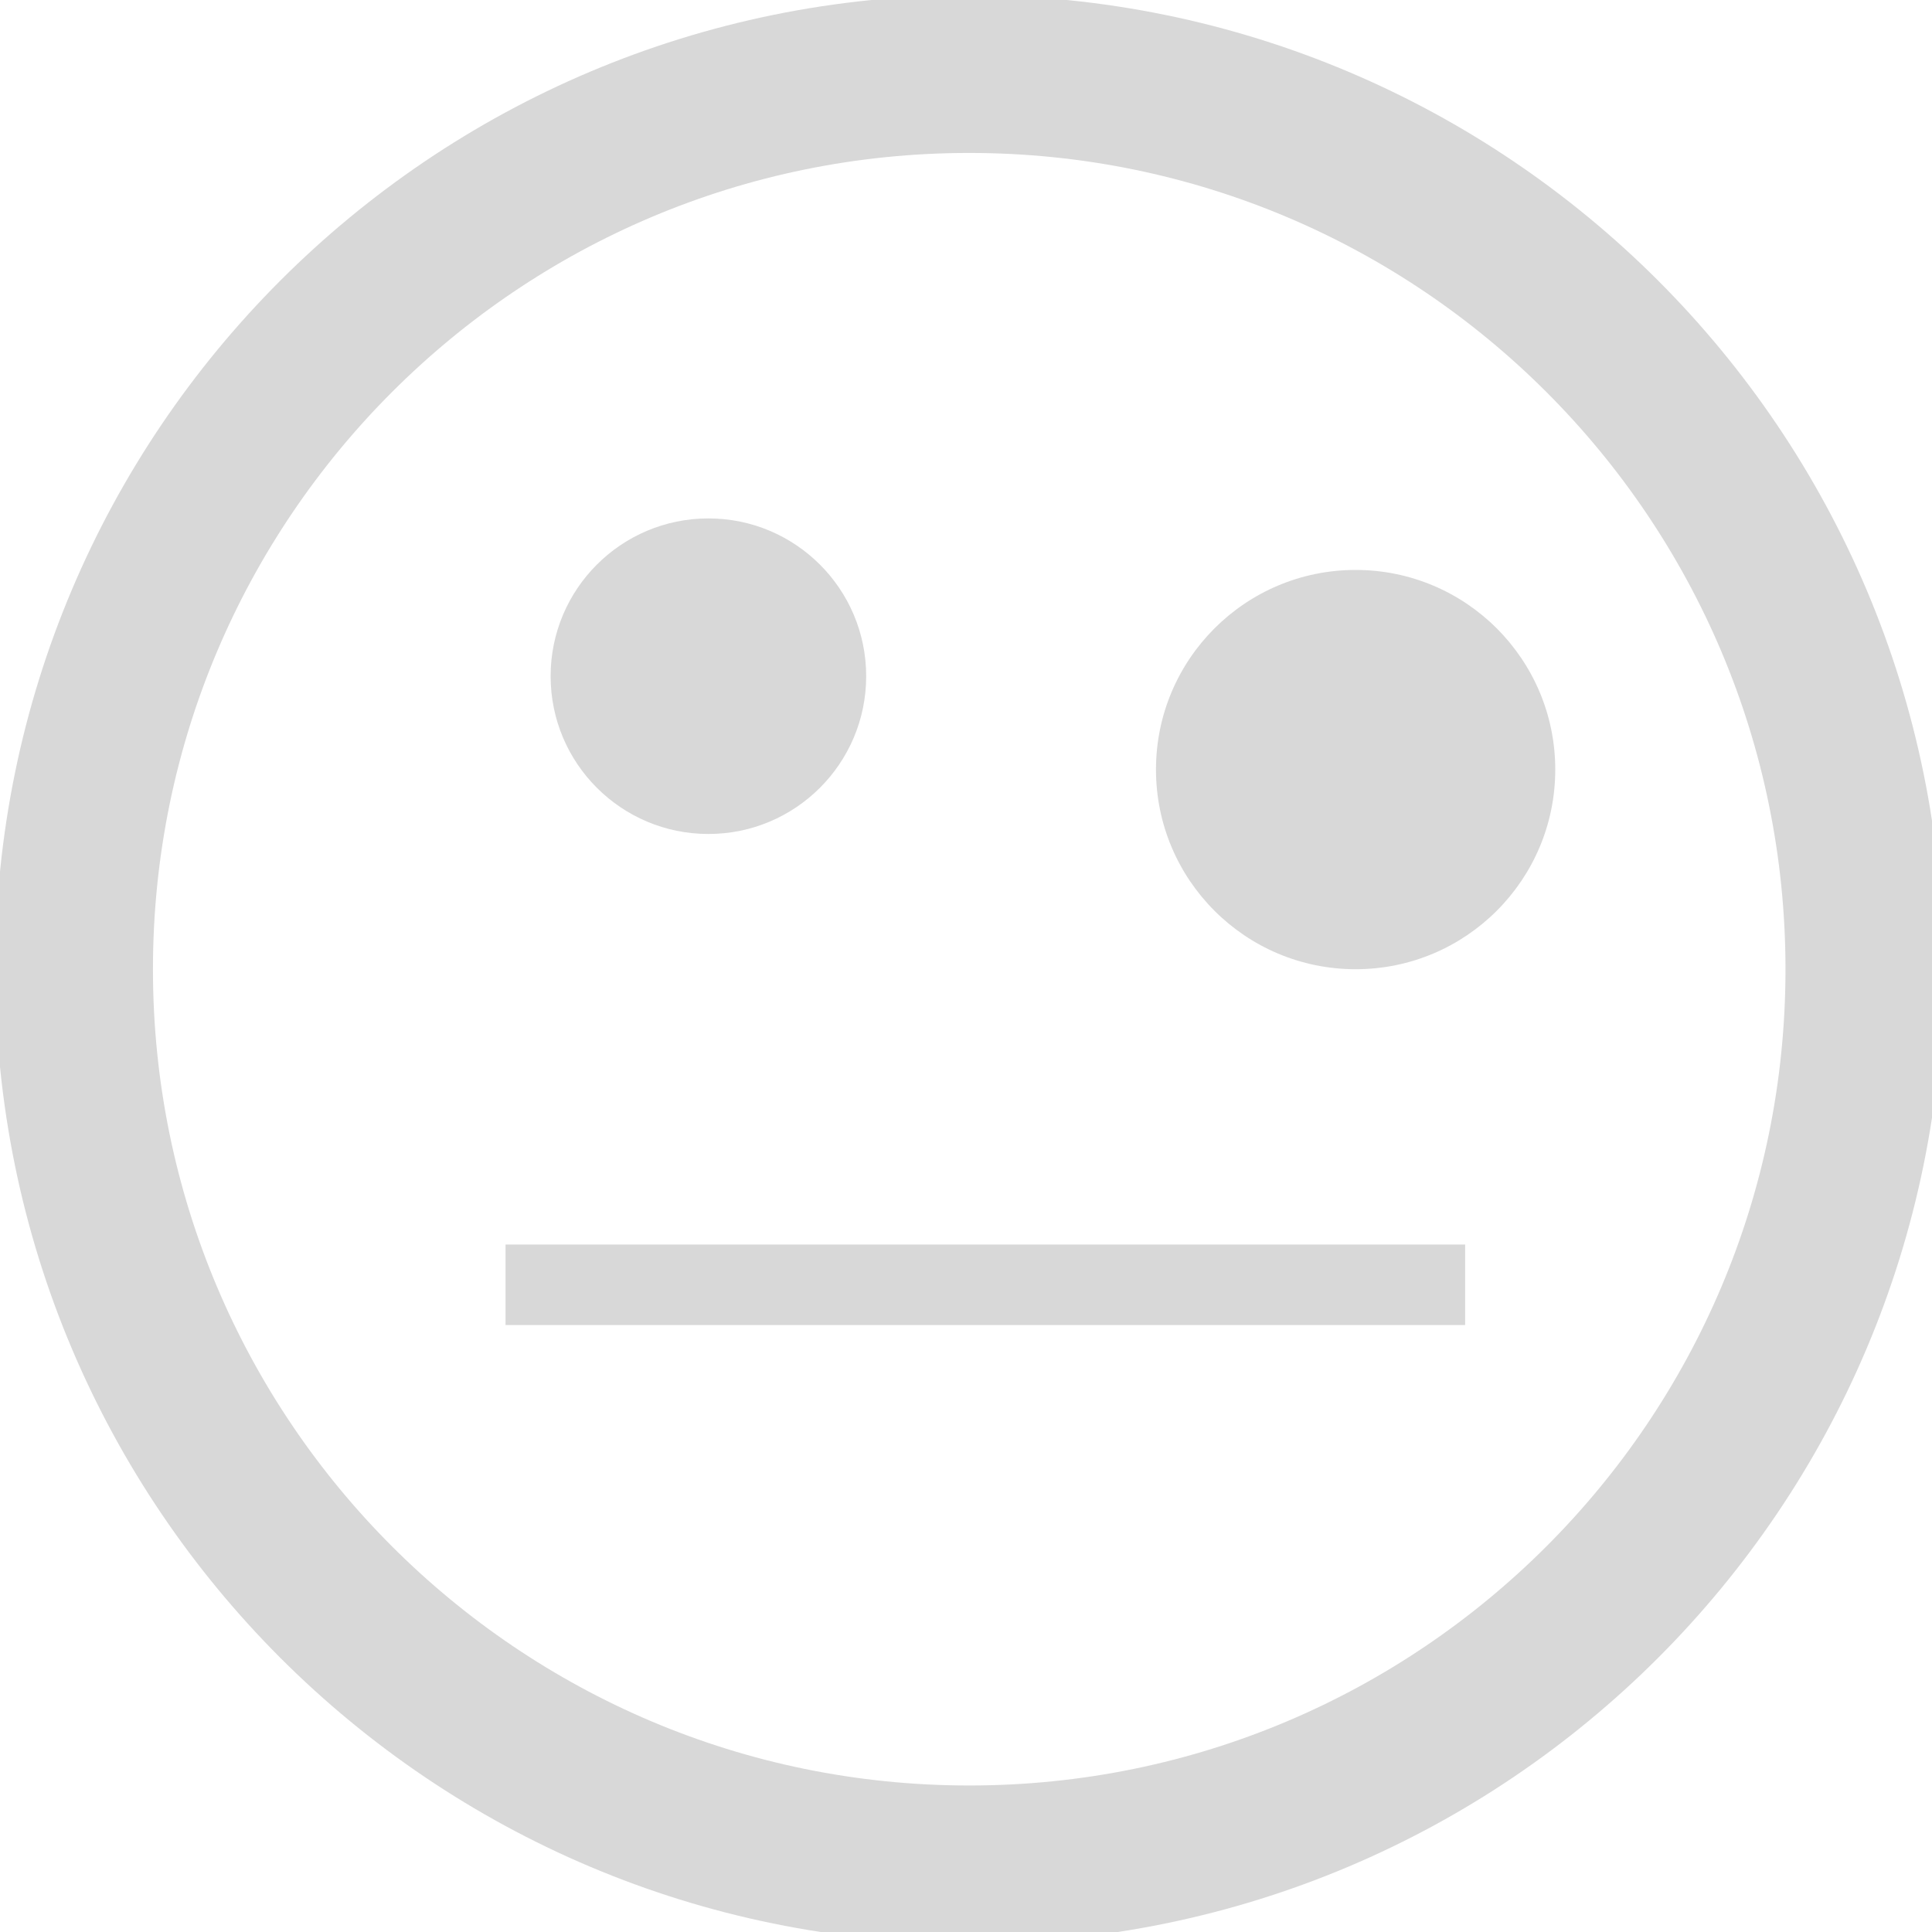
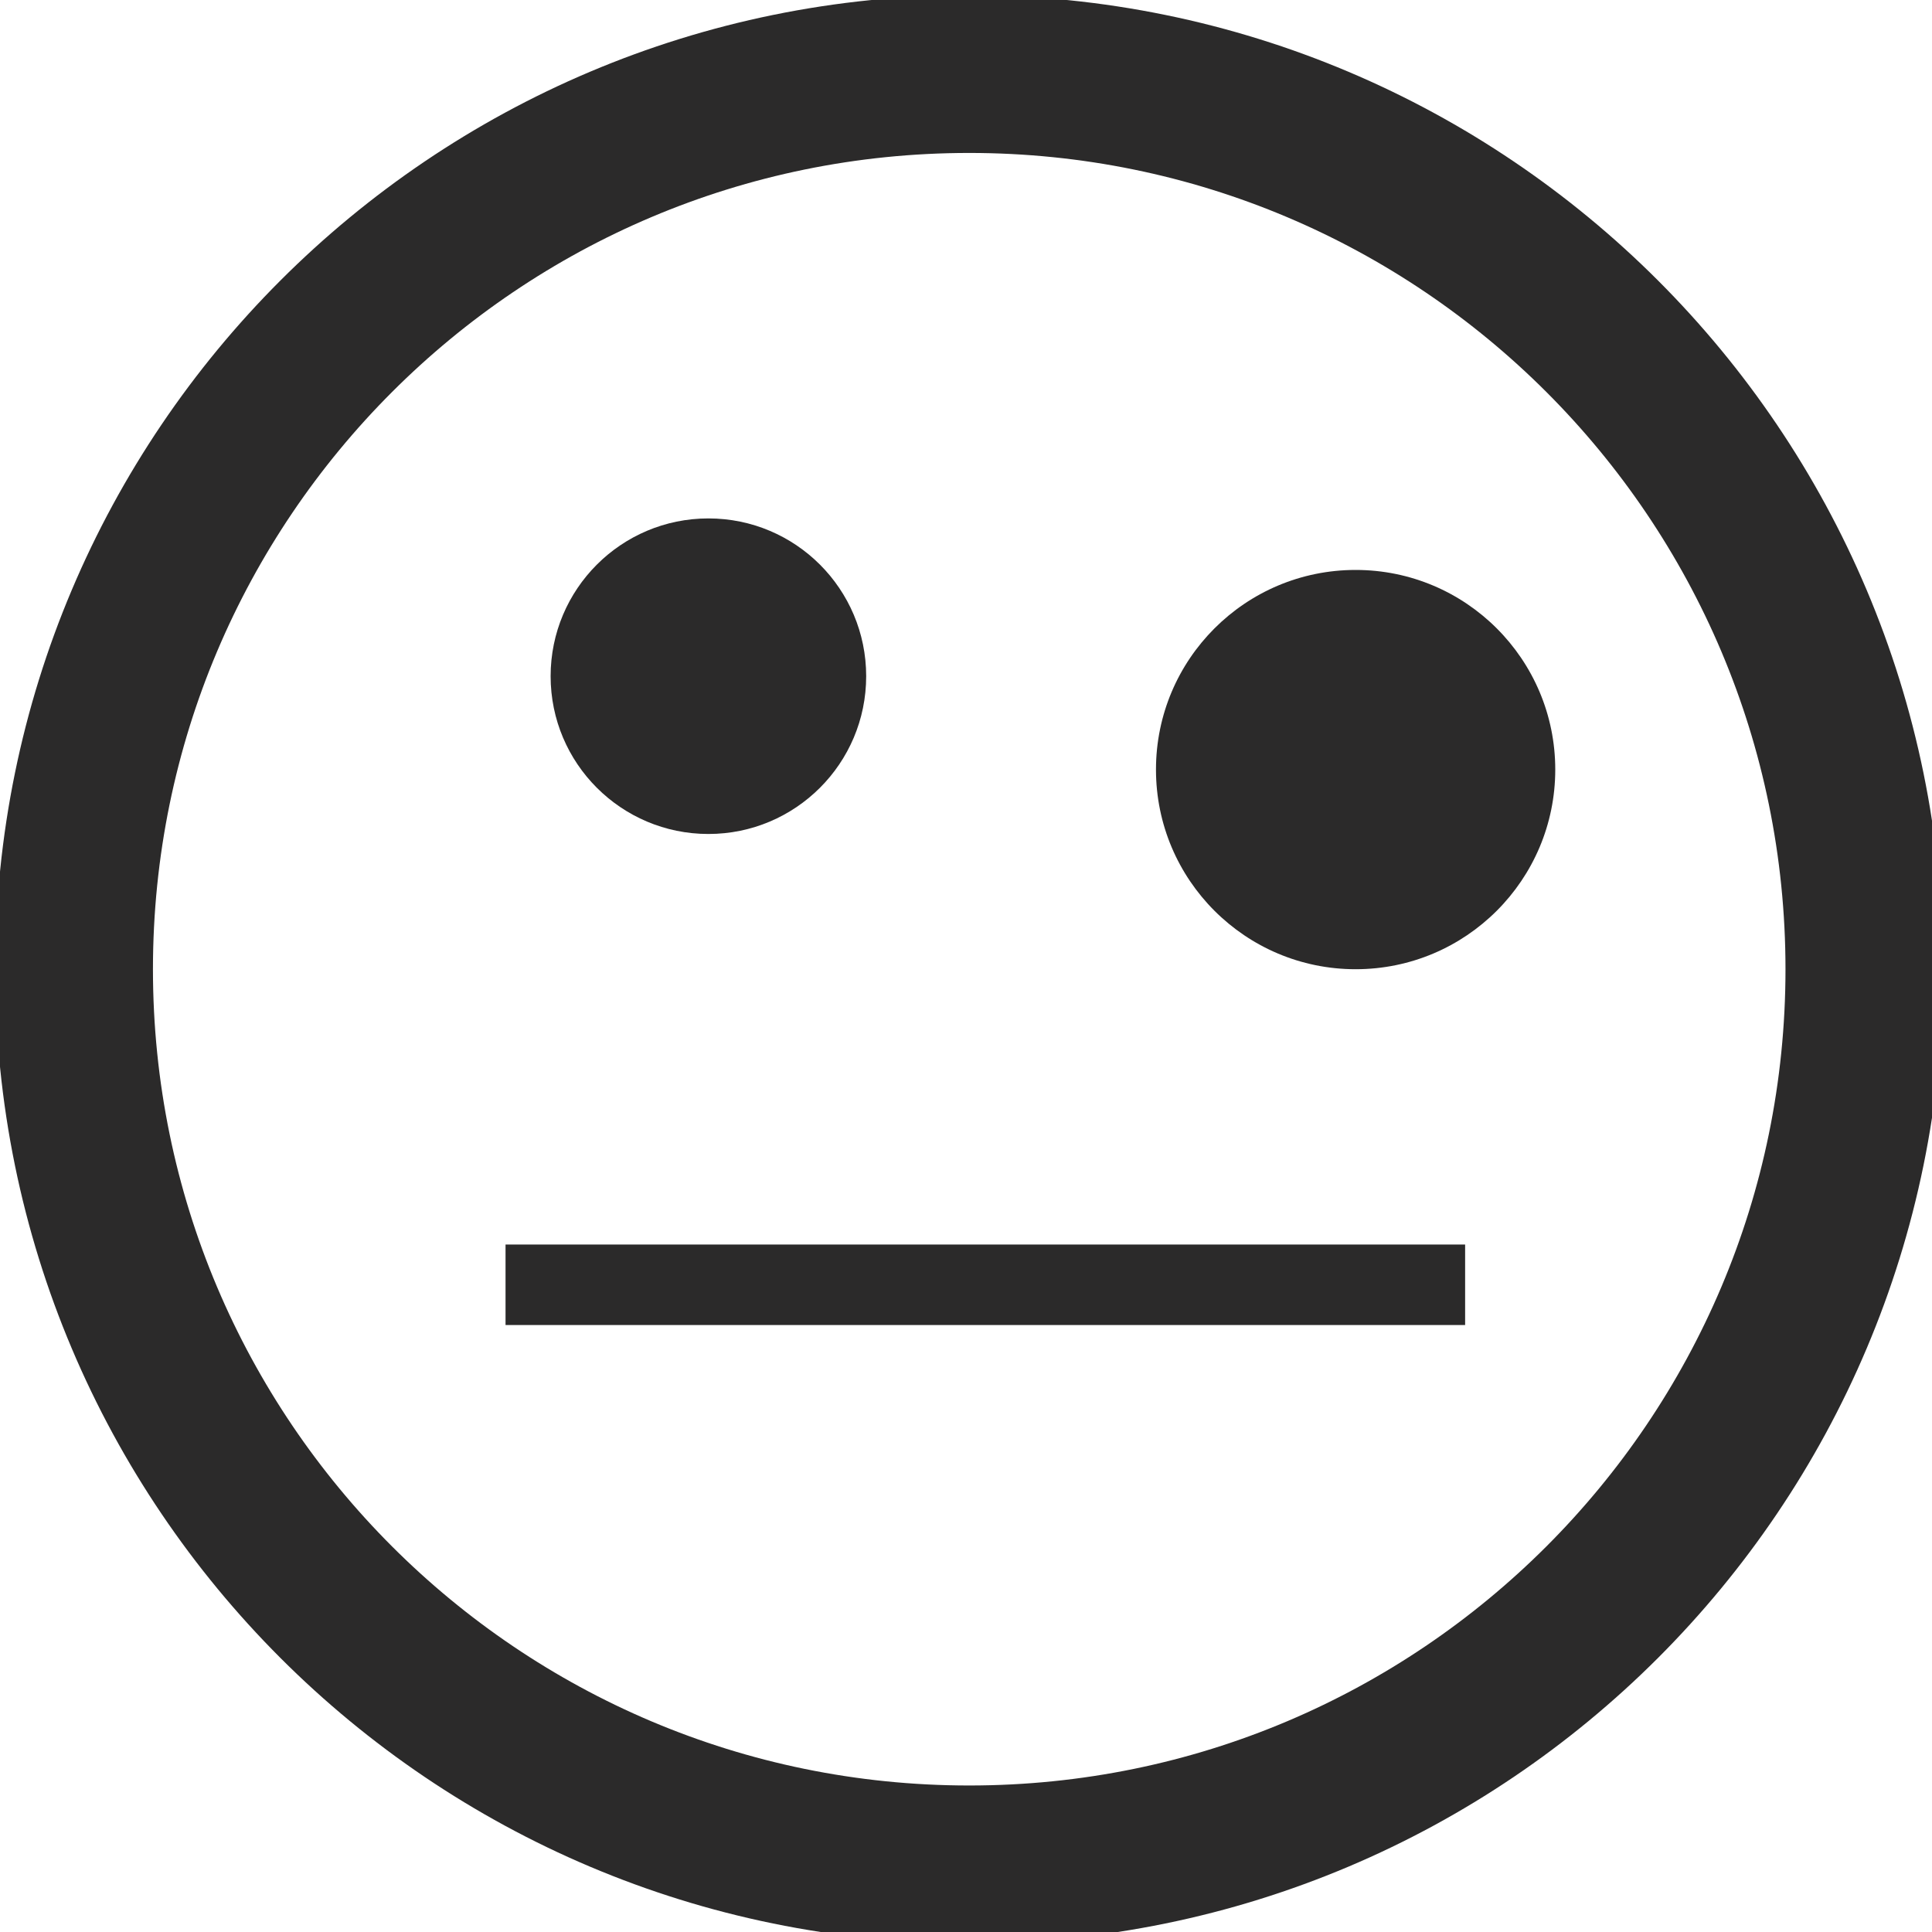
<svg xmlns="http://www.w3.org/2000/svg" width="300" height="300">
  <g>
    <rect fill="none" id="canvas_background" height="302" width="302" y="-1" x="-1" />
    <g display="none" overflow="visible" y="0" x="0" height="100%" width="100%" id="canvasGrid">
      <rect fill="url(#gridpattern)" stroke-width="0" y="0" x="0" height="100%" width="100%" />
    </g>
  </g>
  <g>
-     <ellipse ry="139" rx="139" id="svg_4" cy="150.5" cx="150.5" stroke-width="24.5" stroke="#d8d8d8" fill="none" />
-     <ellipse ry="24.5" rx="24.5" id="svg_5" cy="105" cx="110" stroke-width="24.5" fill="#d8d8d8" />
-     <ellipse ry="31" rx="31" id="svg_6" cy="119.5" cx="210.5" stroke-width="24.5" fill="#d8d8d8" />
-     <line stroke="#d8d8d8" stroke-linecap="null" stroke-linejoin="null" id="svg_7" y2="199.5" x2="227.503" y1="199.5" x1="78.5" stroke-width="12.5" fill="none" />
+     <ellipse ry="139" rx="139" id="svg_4" cy="150.5" cx="150.5" stroke-width="24.5" stroke="#2b2a2a" fill="none" />
+     <ellipse ry="24.5" rx="24.5" id="svg_5" cy="105" cx="110" stroke-width="24.5" fill="#2b2a2a" />
+     <ellipse ry="31" rx="31" id="svg_6" cy="119.5" cx="210.5" stroke-width="24.5" fill="#2b2a2a" />
+     <line stroke="#2b2a2a" stroke-linecap="null" stroke-linejoin="null" id="svg_7" y2="199.5" x2="227.503" y1="199.5" x1="78.5" stroke-width="12.5" fill="none" />
  </g>
</svg>
